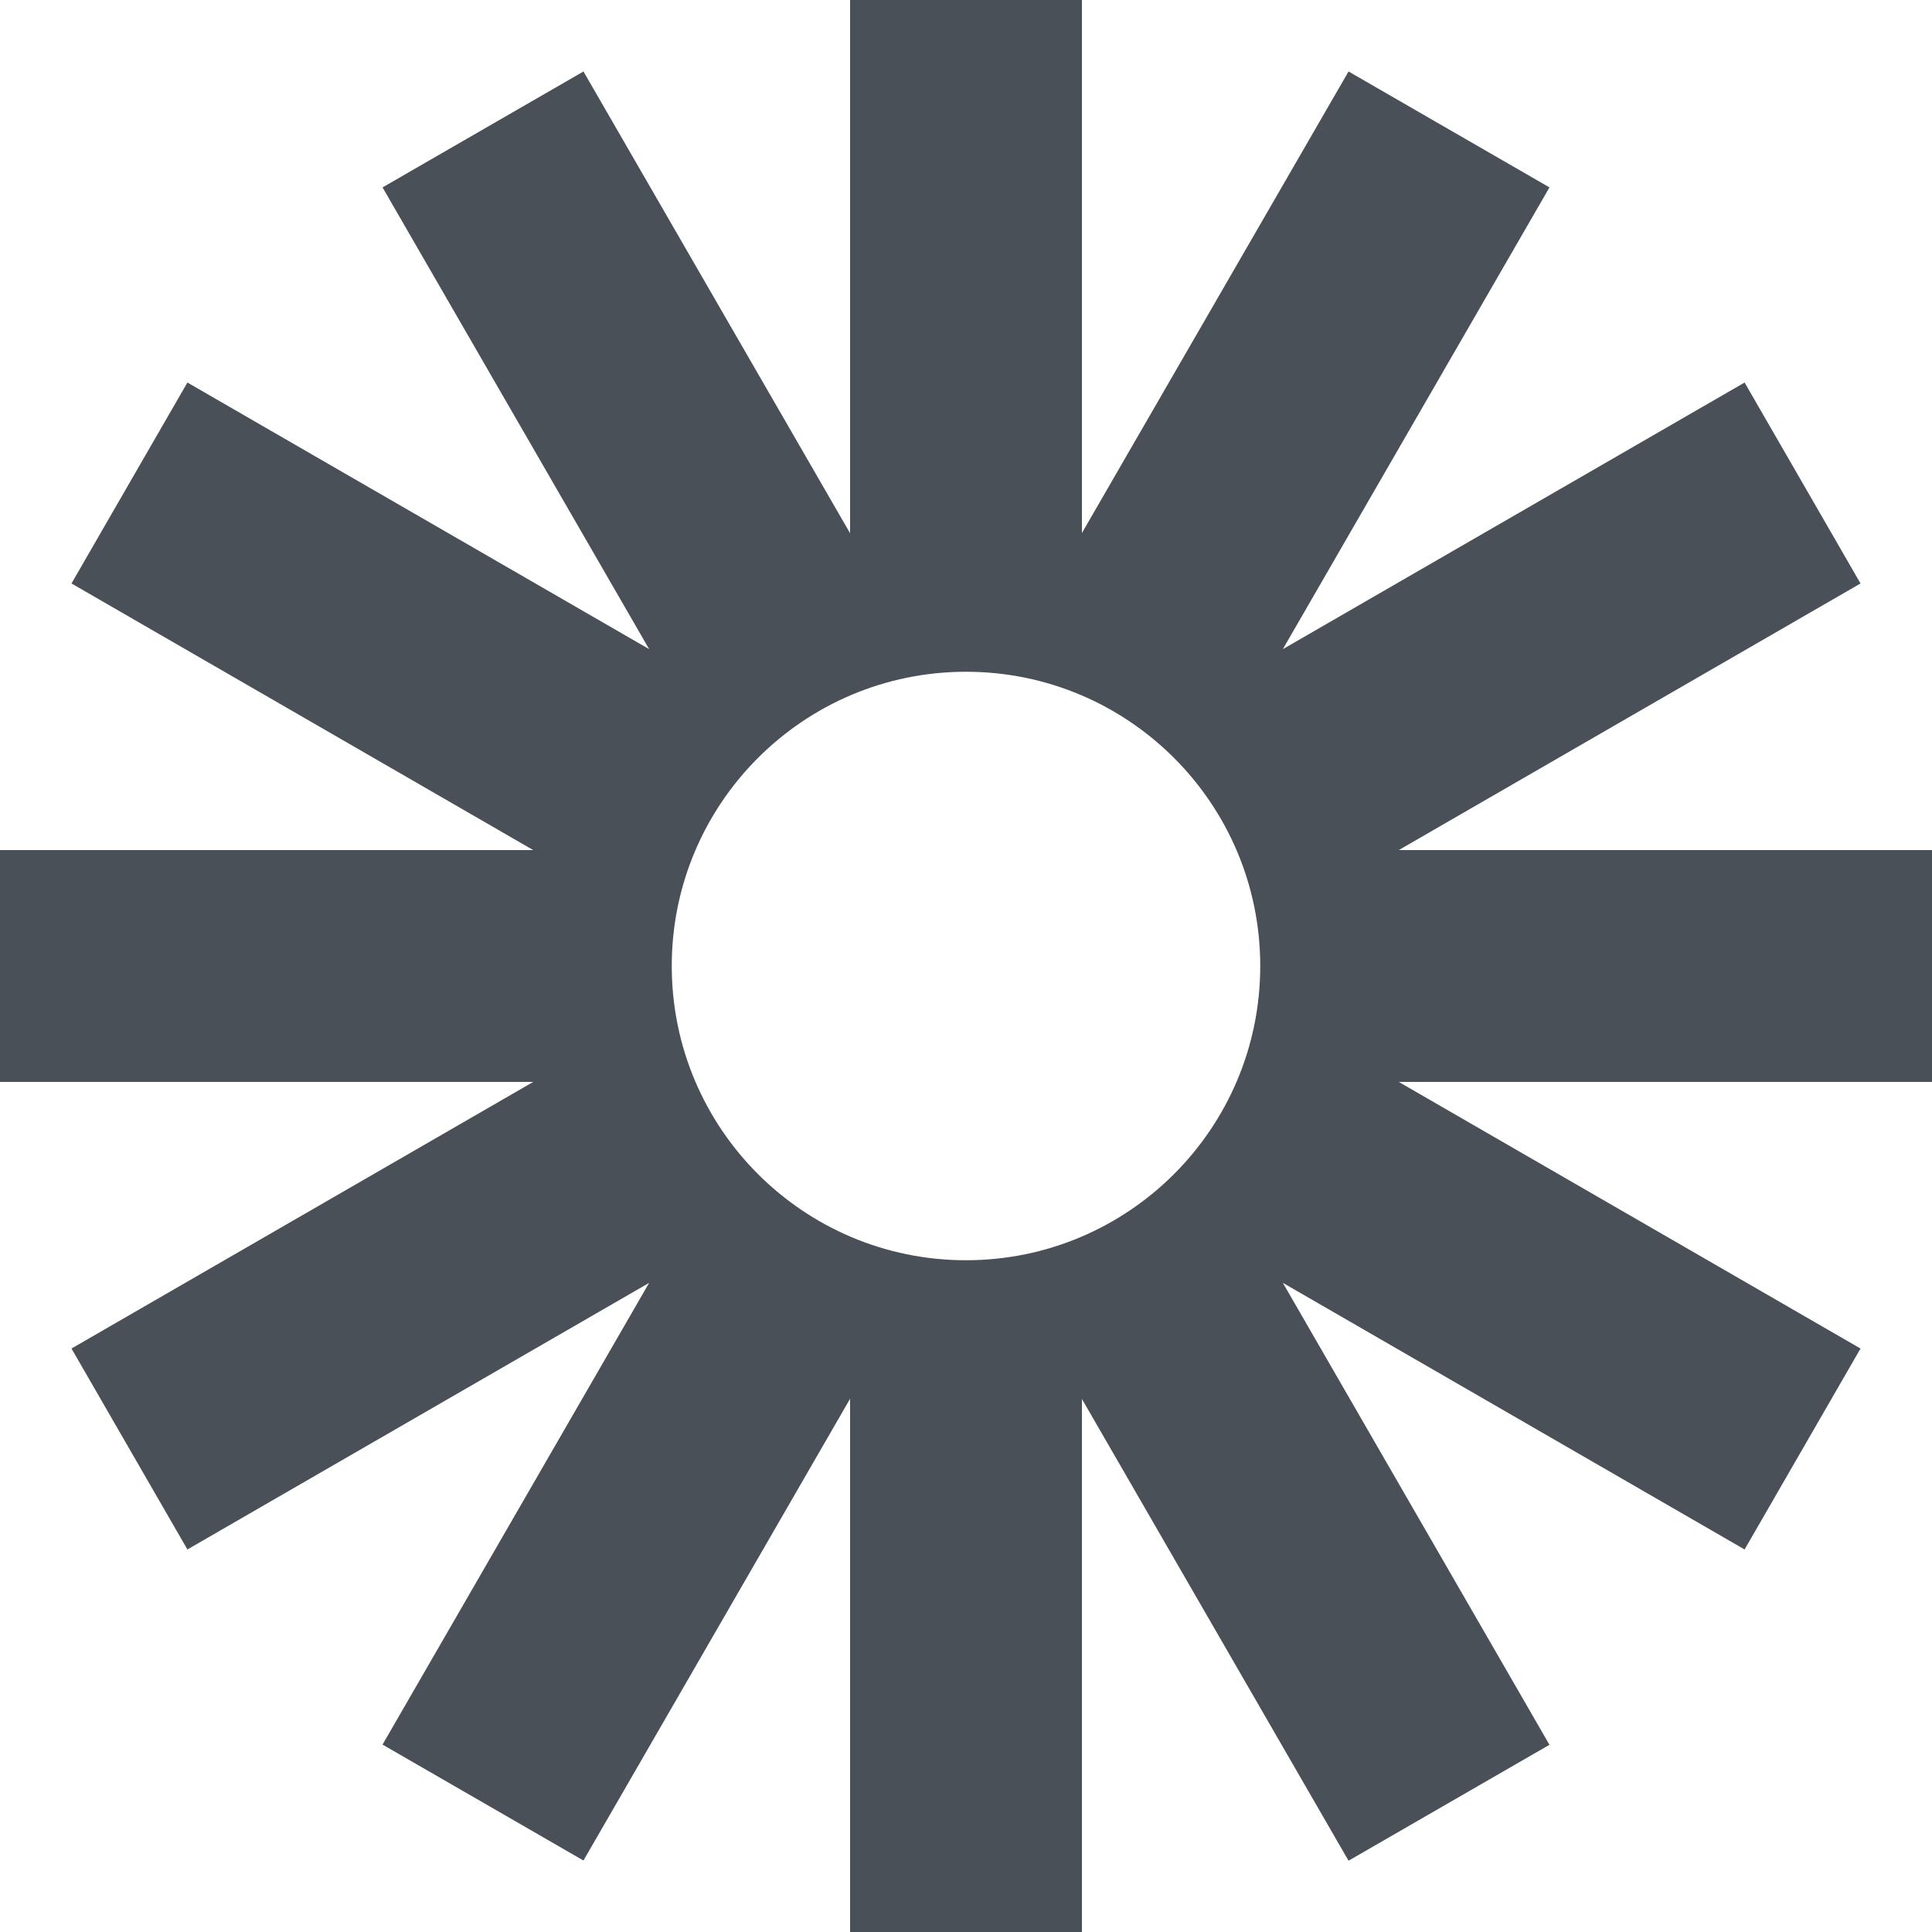
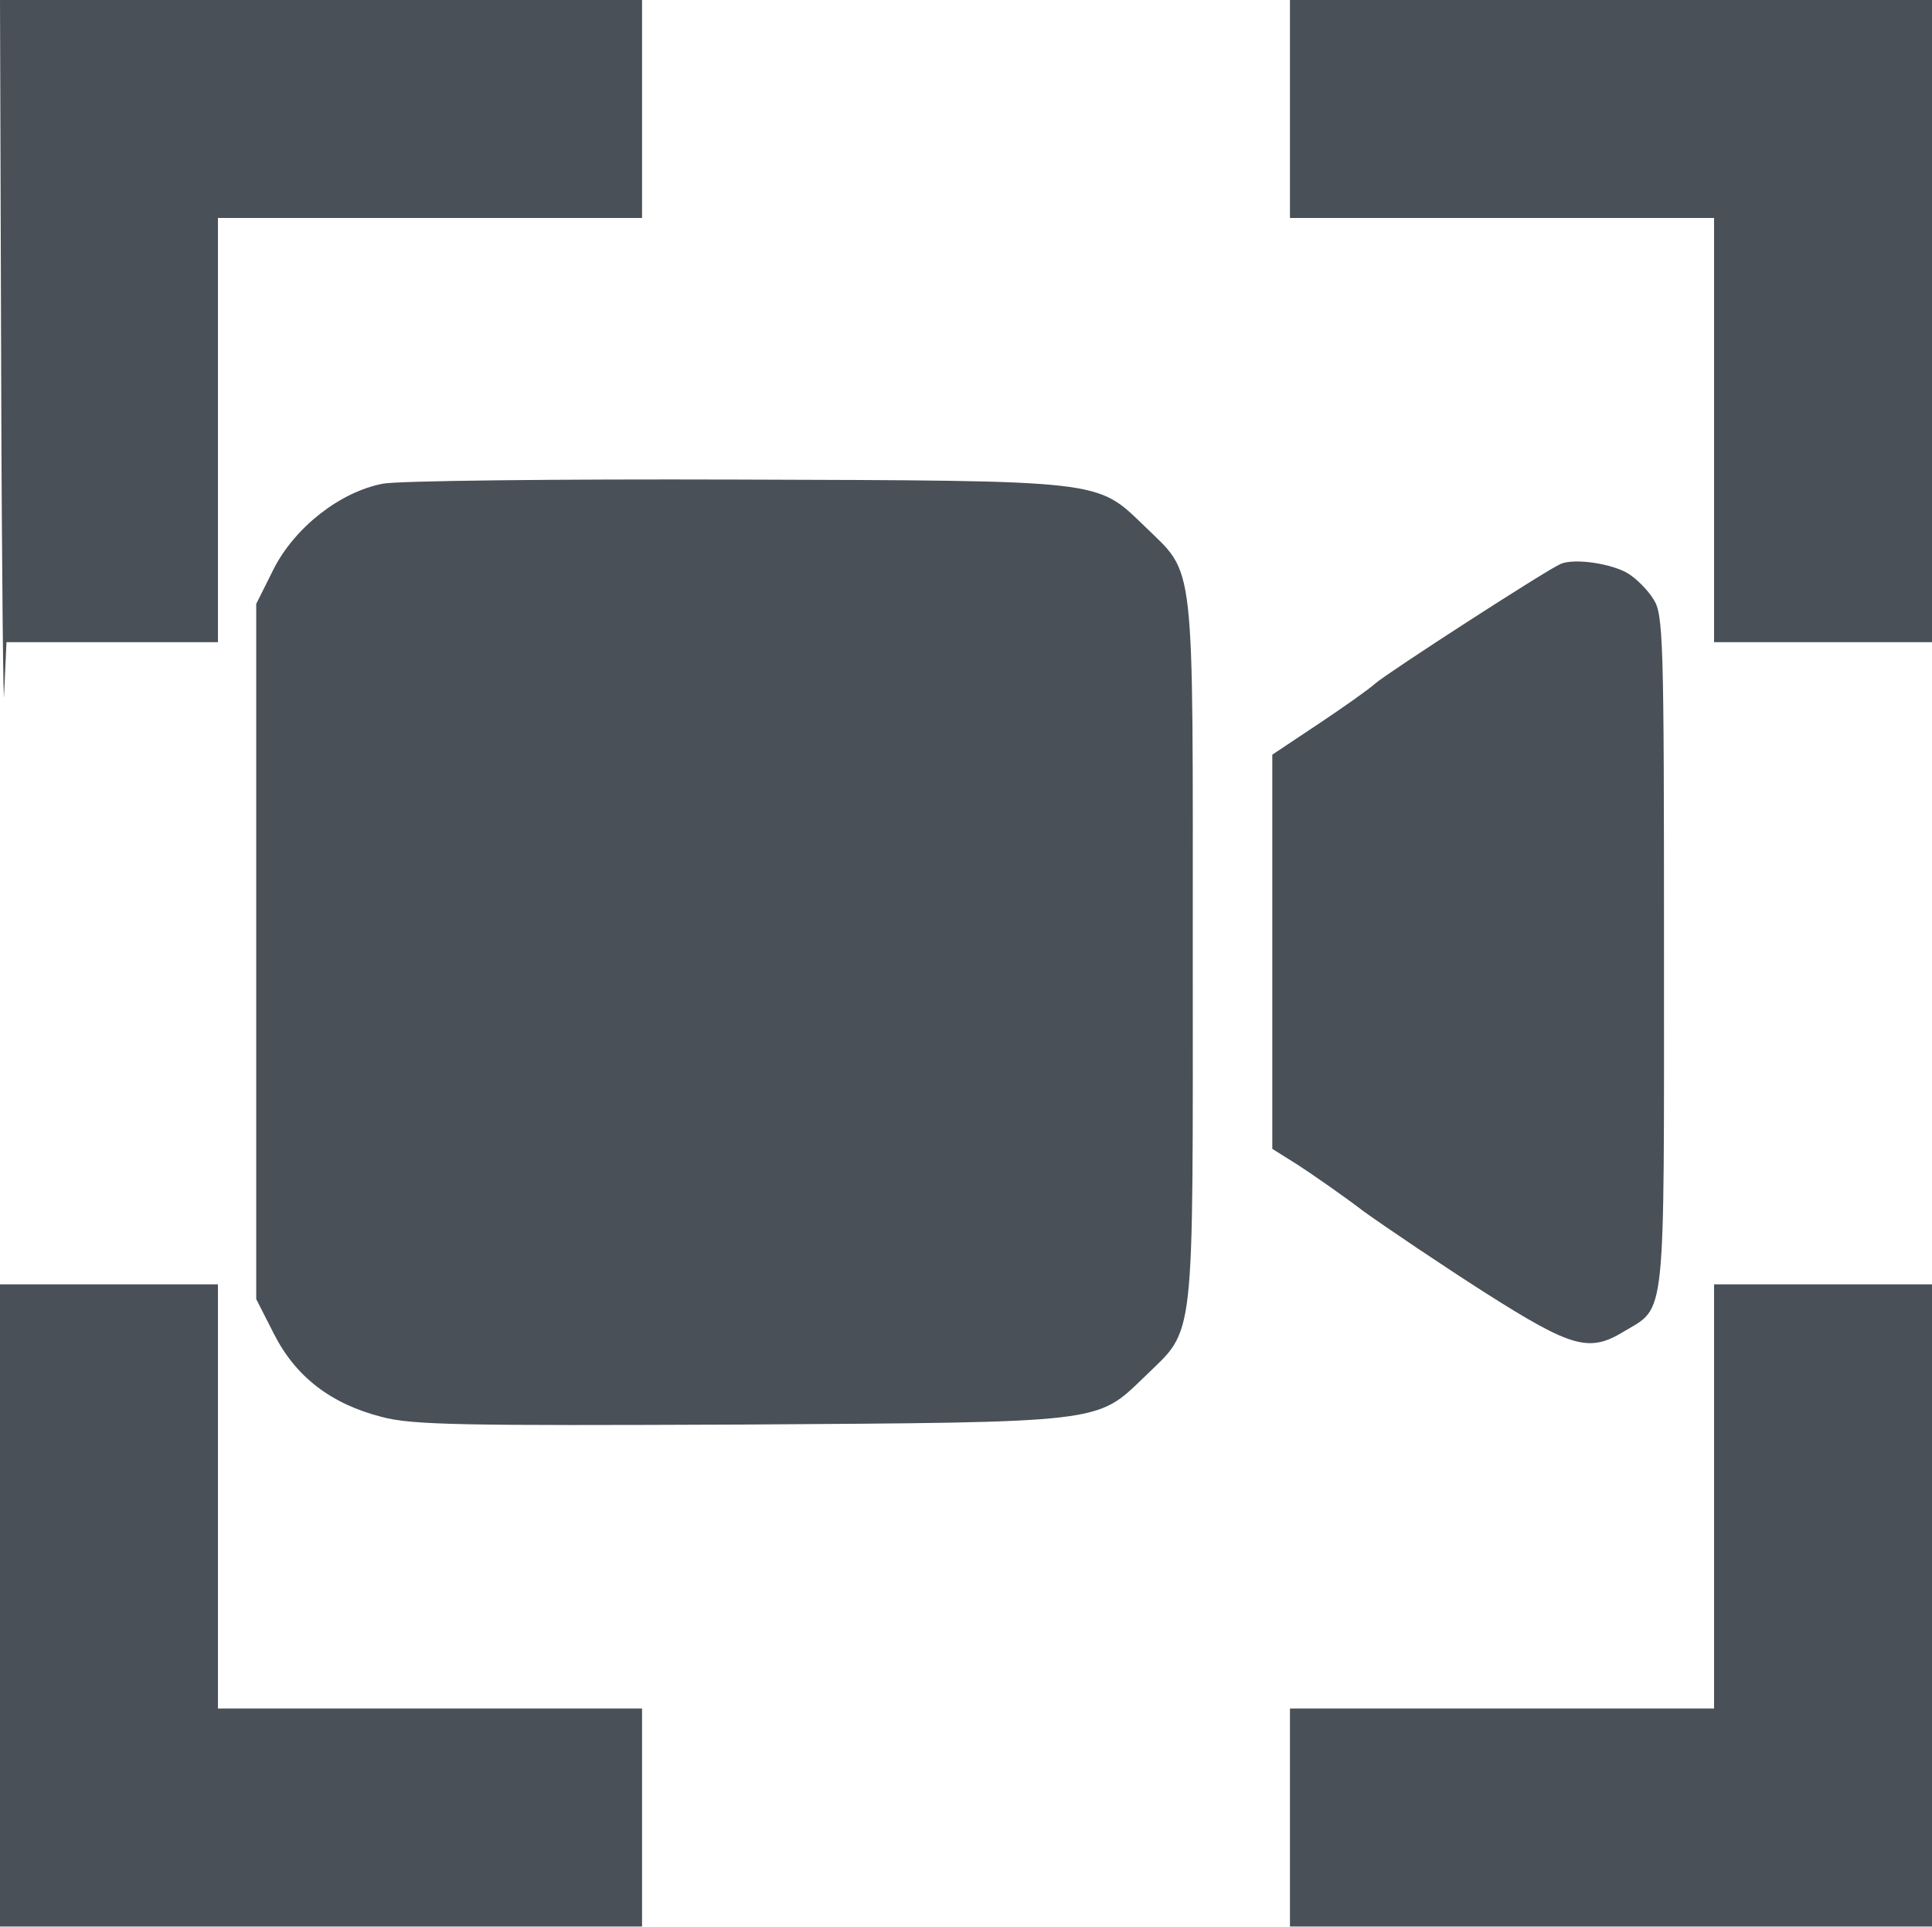
- <svg xmlns="http://www.w3.org/2000/svg" version="1.1" id="Layer_1" x="0px" y="0px" viewBox="0 0 100 100" style="enable-background:new 0 0 100 100;" xml:space="preserve">
-   <style type="text/css">
- 	.st0{fill: #495057;}
- </style>
-   <path class="st0" d="M100,44H72.4l23.9-13.8l-6-10.4L66.4,33.6L80.2,9.7l-10.4-6L56,27.59V0H44v27.6L30.2,3.7l-10.4,6l13.8,23.9  L9.7,19.8l-6,10.4L27.6,44H0V56h27.6L3.7,69.8l6,10.4l23.9-13.8L19.8,90.3l10.4,6L44,72.4V100H56V72.41l13.8,23.9l10.4-6L66.4,66.4  l23.9,13.8l6-10.4L72.4,56H100V44z M50,65.23c-8.41,0-15.23-6.82-15.23-15.23c0-8.41,6.82-15.23,15.23-15.23S65.23,41.59,65.23,50  C65.23,58.41,58.41,65.23,50,65.23z" />
+ <svg xmlns="http://www.w3.org/2000/svg" version="1.0" width="328pt" height="327pt" viewBox="0 0 328 327" preserveAspectRatio="xMidYMid meet">
+   <g transform="translate(0,327) scale(0.1,-0.1)" fill="#495057" stroke="none">
+     <path d="M2 2638 c1 -348 4 -594 5 -545 l4 87 179 0 180 0 0 360 0 360 360 0 360 0 0 185 0 185 -545 0 -545 0 2 -632z" />
+     <path d="M2190 3085 l0 -185 360 0 360 0 0 -360 0 -360 185 0 185 0 0 545 0 545 -545 0 -545 0 0 -185z" />
+     <path d="M650 2449 c-73 -14 -149 -74 -185 -144 l-30 -60 0 -590 0 -590 30 -59 c37 -73 97 -119 183 -141 52 -14 138 -15 609 -13 619 4 604 2 686 81 87 85 82 43 82 722 0 679 5 637 -82 722 -82 79 -66 77 -693 79 -305 1 -575 -2 -600 -7z" />
+     <path d="M2650 2313 c-24 -10 -293 -184 -315 -203 -11 -10 -55 -41 -97 -69 l-78 -52 0 -334 0 -335 43 -27 c23 -15 74 -50 112 -79 39 -28 131 -90 206 -138 148 -94 177 -102 236 -66 72 43 68 10 68 645 0 529 -1 573 -18 598 -9 15 -28 34 -42 43 -27 17 -91 27 -115 17z" />
+     <path d="M0 545 l0 -545 545 0 545 0 0 185 0 185 -360 0 -360 0 0 360 0 360 -185 0 -185 0 0 -545z" />
+     <path d="M2910 730 l0 -360 -360 0 -360 0 0 -185 0 -185 545 0 545 0 0 545 0 545 -185 0 -185 0 0 -360z" />
+   </g>
</svg>
